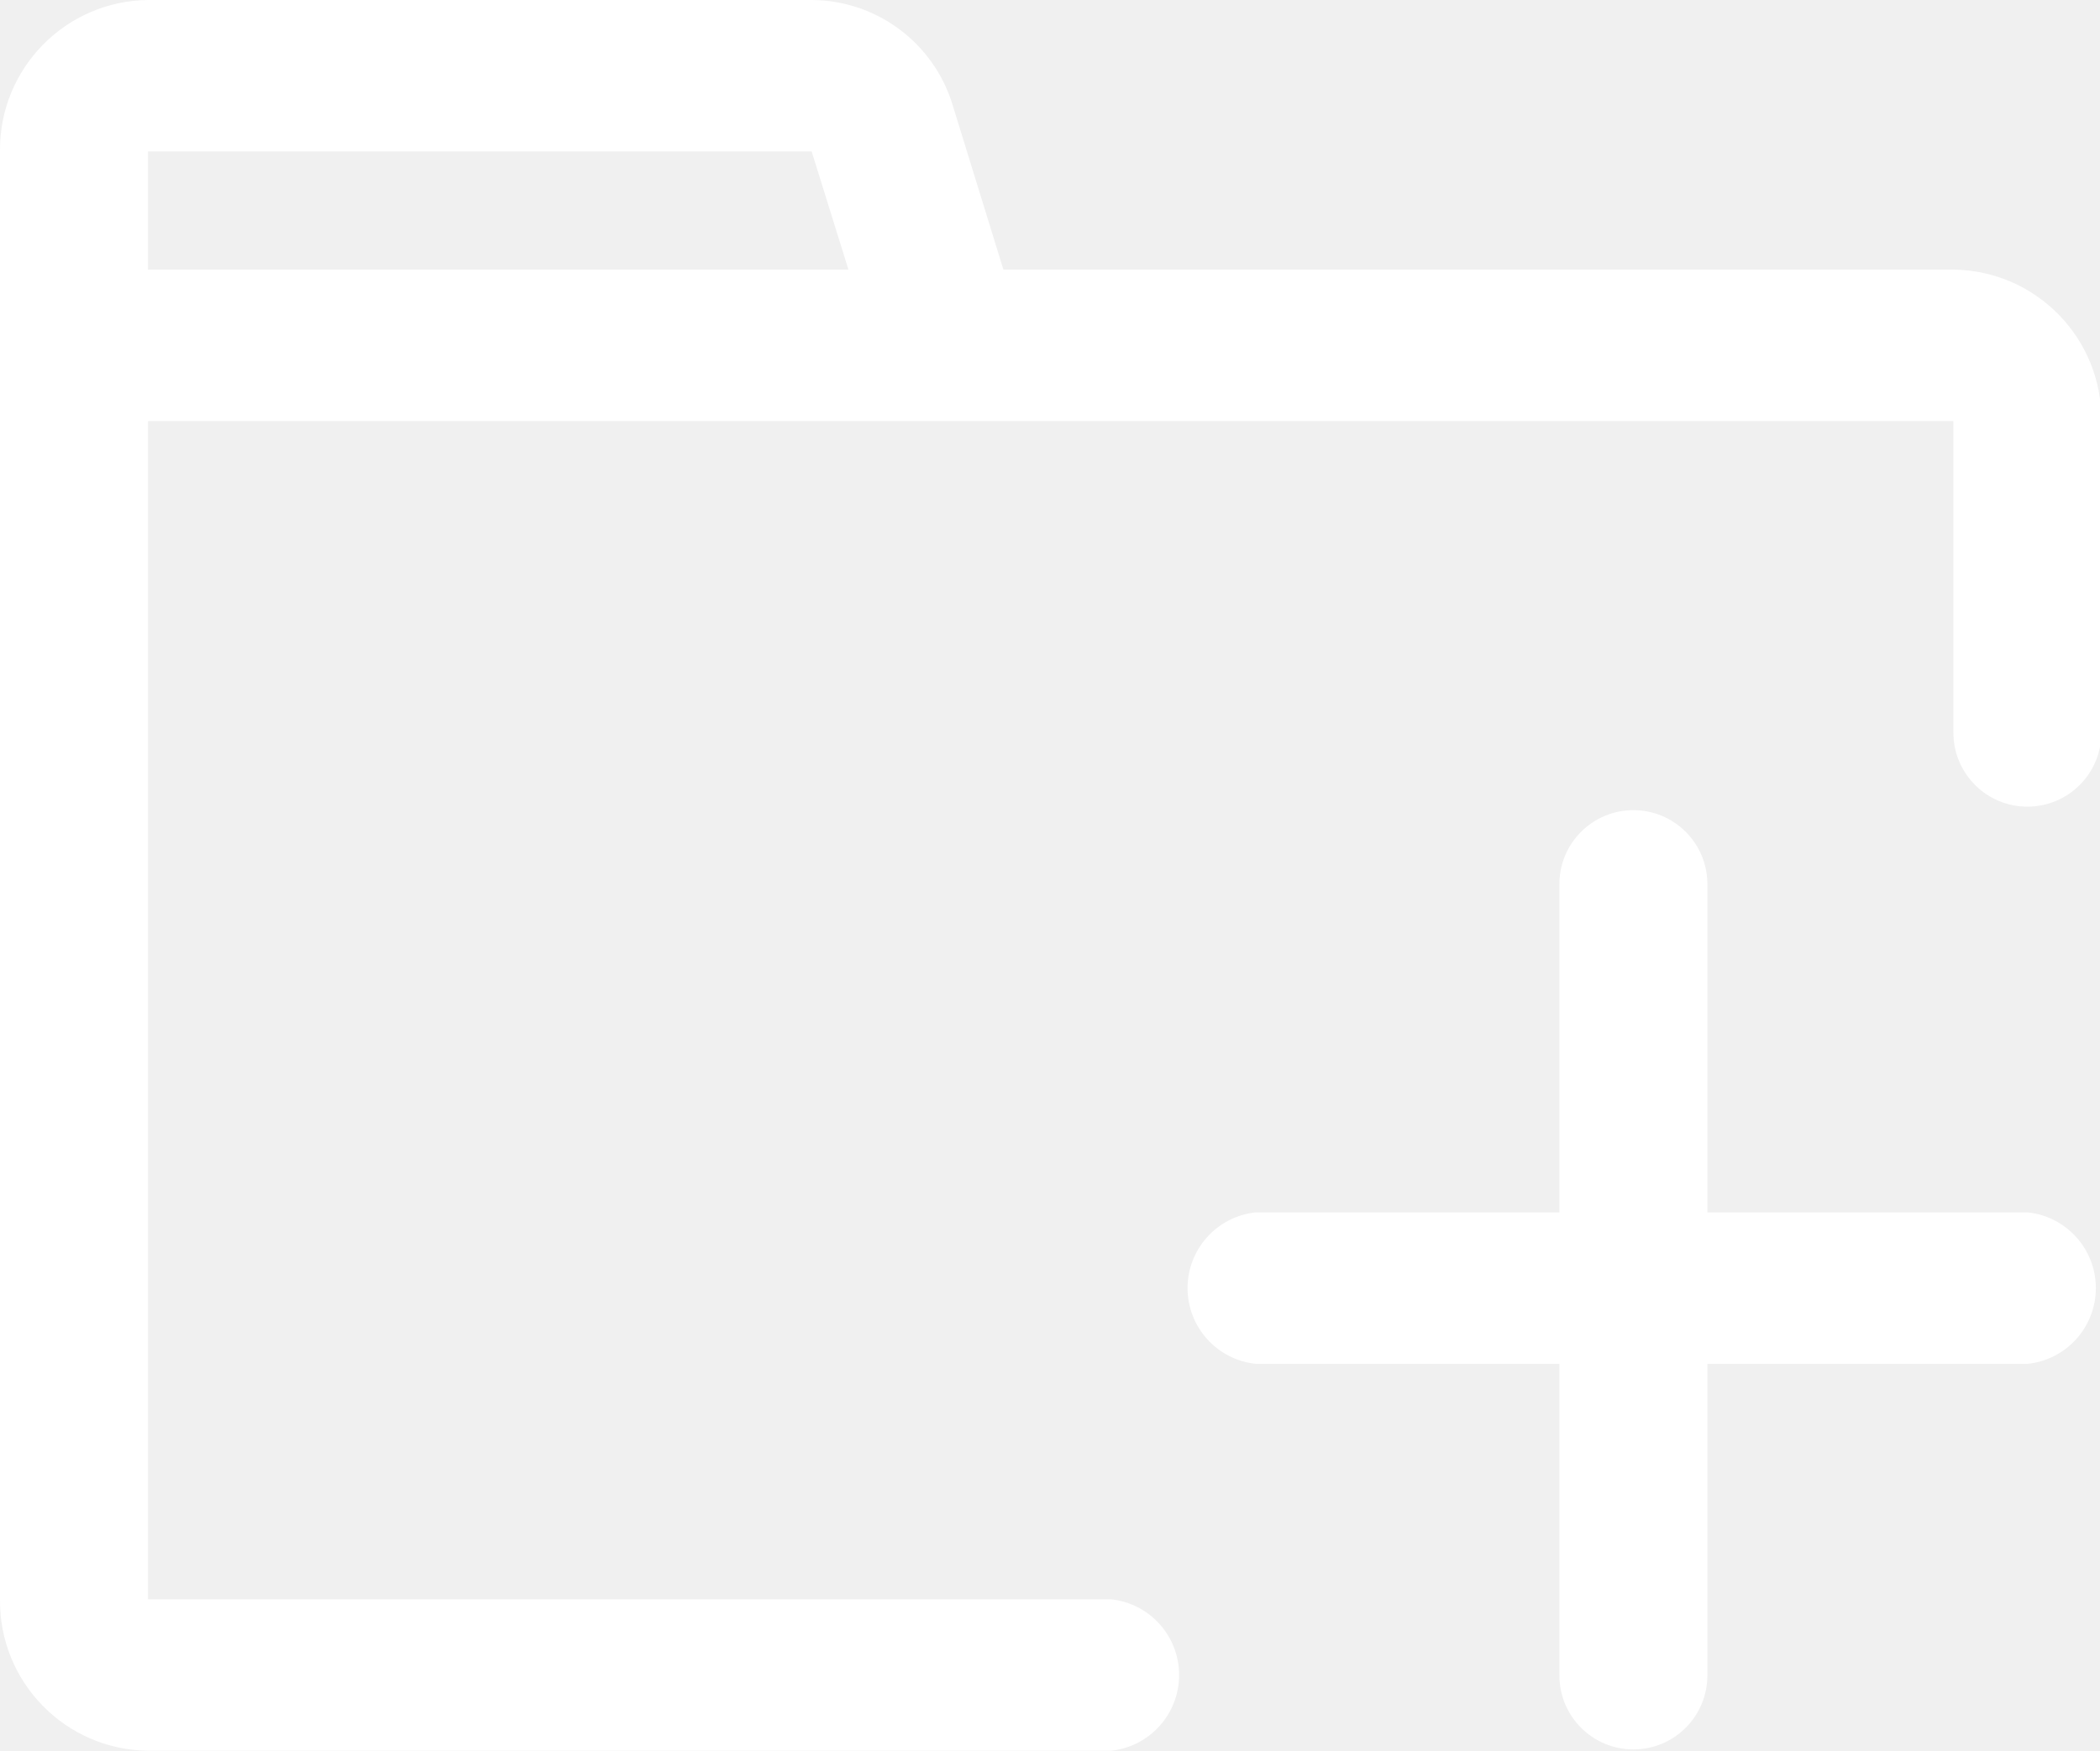
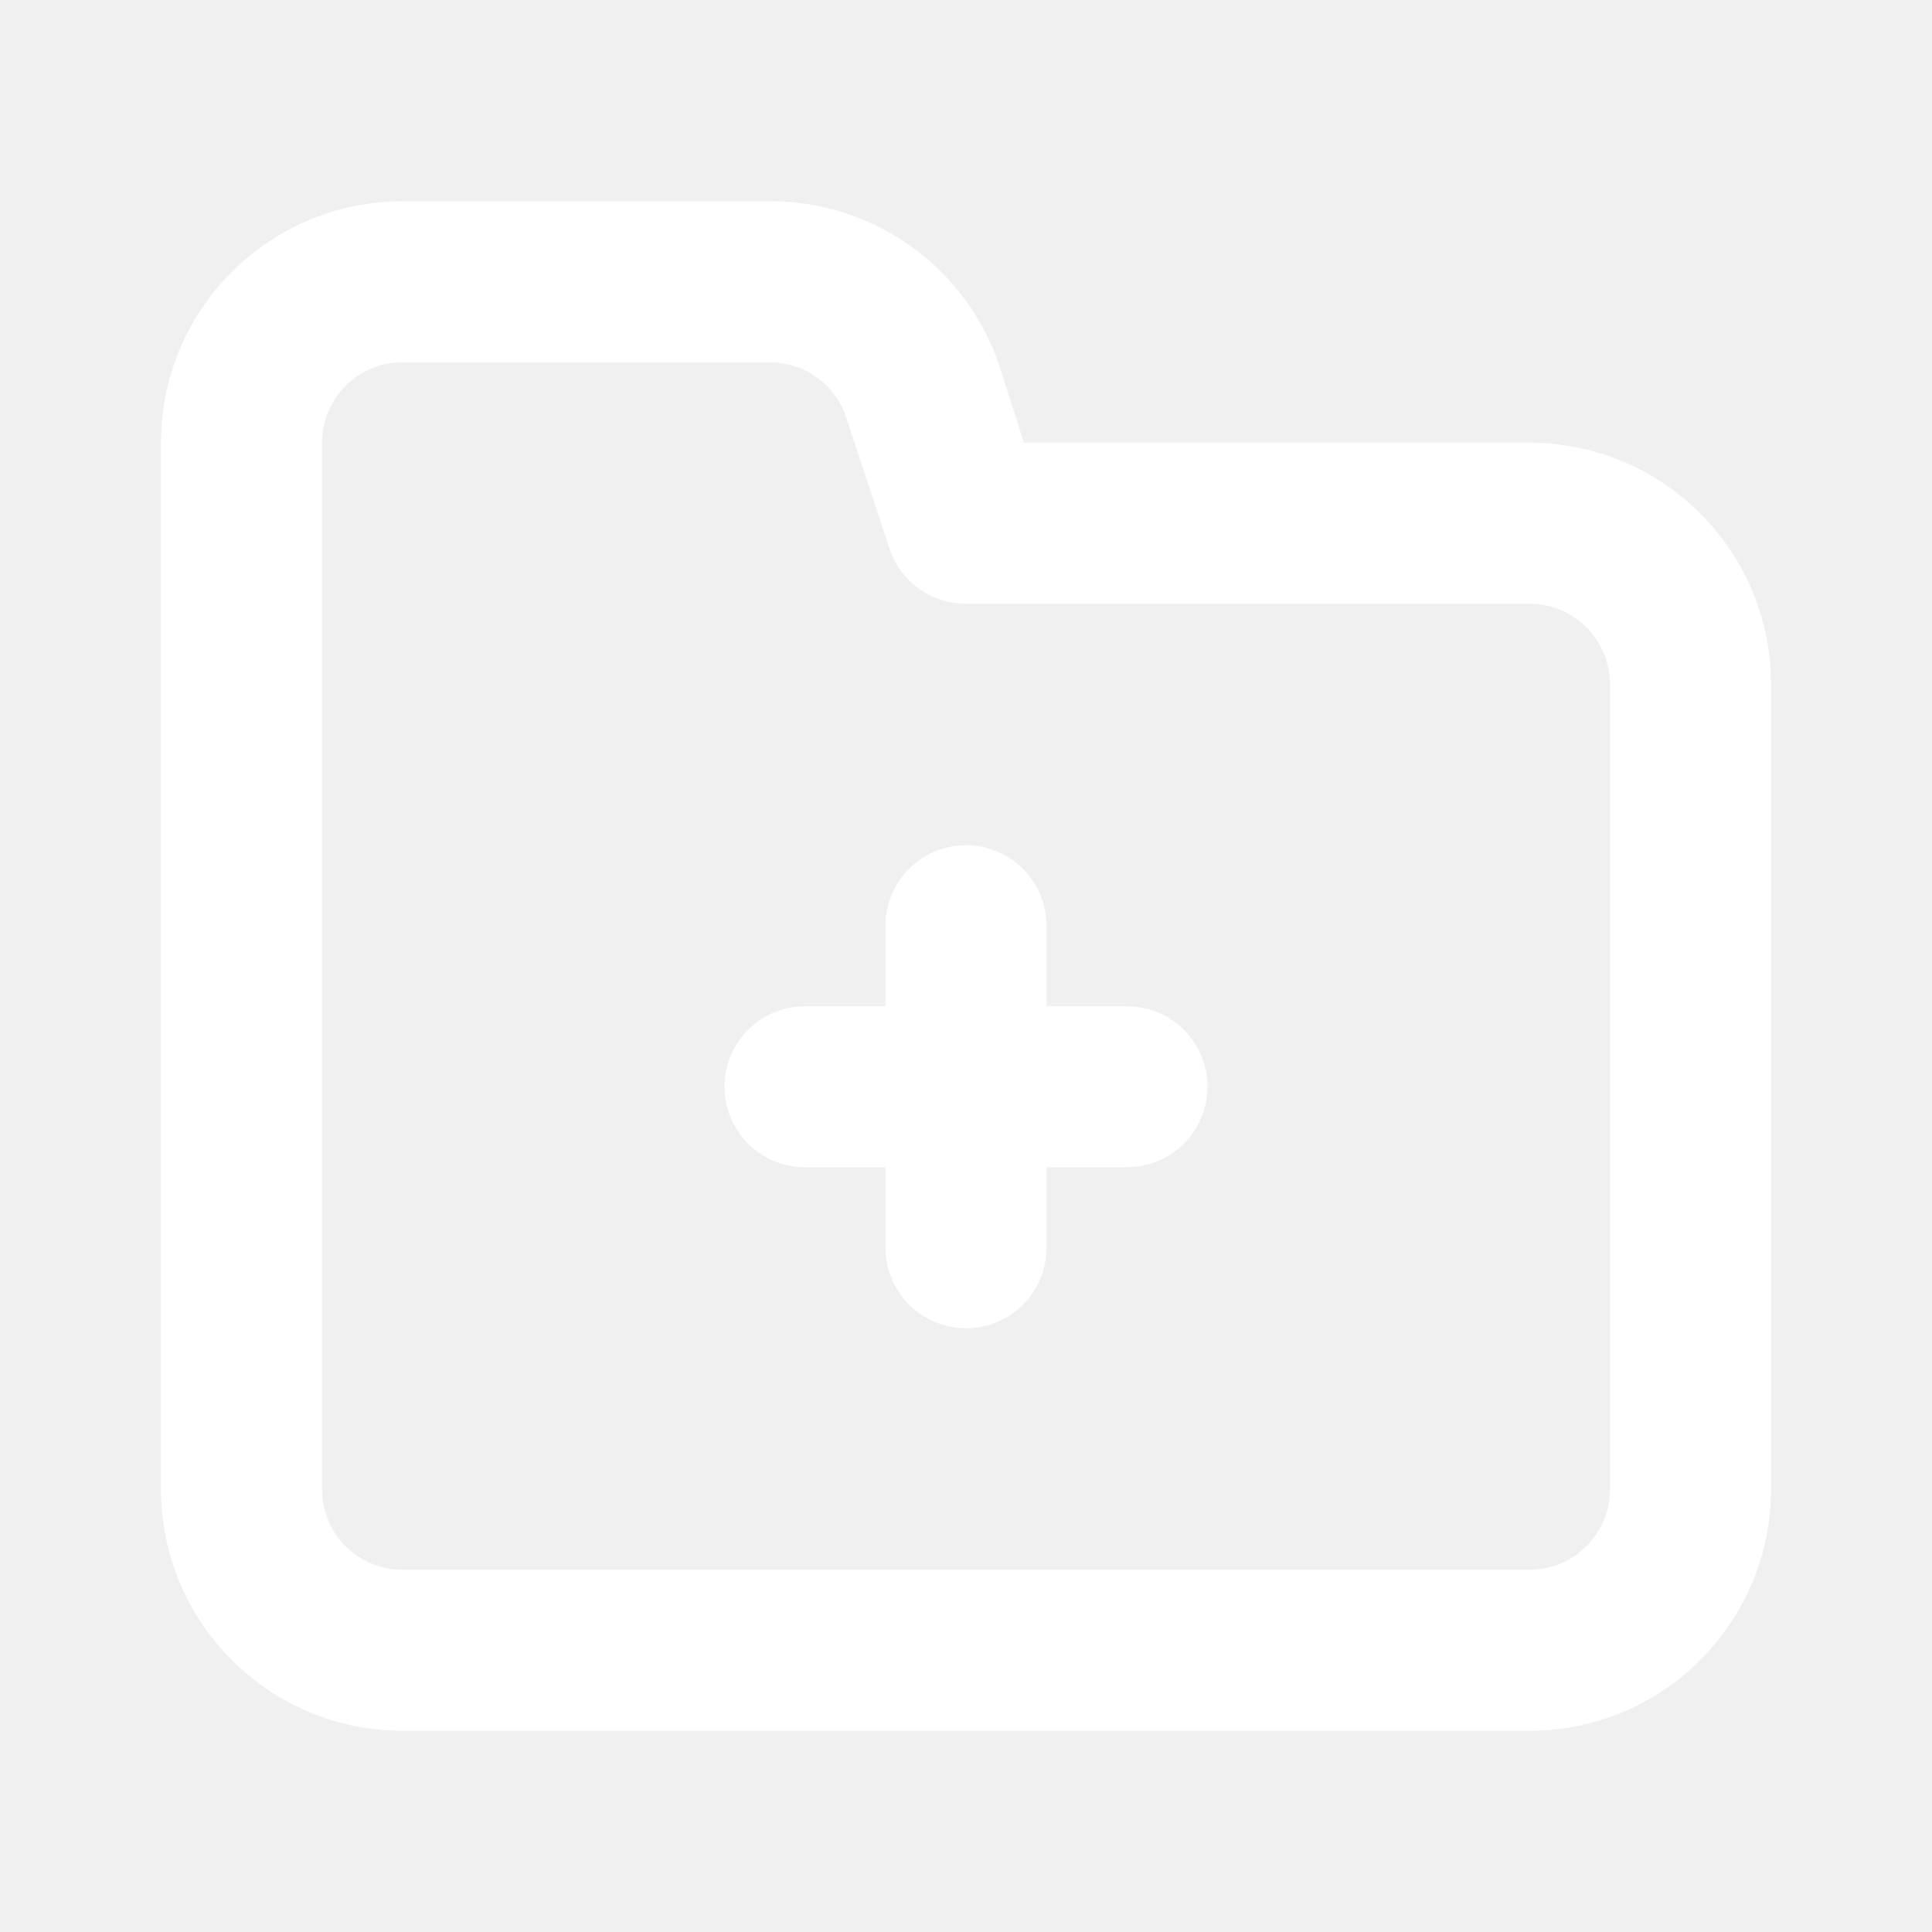
- <svg xmlns="http://www.w3.org/2000/svg" t="1654404783486" class="icon" viewBox="0 0 1228 1024" version="1.1" p-id="20934" data-spm-anchor-id="a313x.7781069.0.i6" width="239.844" height="200">
-   <defs>
-     <style type="text/css" />
-   </defs>
-   <path d="M86.534 157.696V88.576h388.096l21.504 69.12z m1056.256 0H586.758l-29.696-96.256A86.528 86.528 0 0 0 474.63 0H86.534A87.552 87.552 0 0 0 0.006 88.576v846.848A87.552 87.552 0 0 0 86.534 1024h563.2a44.544 44.544 0 0 0 0-88.576h-563.2V246.272h1055.744v182.272a43.008 43.008 0 1 0 86.528 0V246.272a87.552 87.552 0 0 0-86.528-88.576z m43.008 551.424H998.406V517.12a43.008 43.008 0 1 0-86.528 0v192h-177.664a44.544 44.544 0 0 0 0 88.576h177.664v182.272a43.008 43.008 0 1 0 86.528 0v-182.272h187.392a44.544 44.544 0 0 0 0-88.576z" fill="#ffffff" p-id="20935" />
+ <svg xmlns="http://www.w3.org/2000/svg" viewBox="0 0 24 24">
+   <path d="M14 12.5h-1v-1a1 1 0 0 0-2 0v1h-1a1 1 0 0 0 0 2h1v1a1 1 0 0 0 2 0v-1h1a1 1 0 0 0 0-2Zm5-7h-6.28l-.32-1a3 3 0 0 0-2.84-2H5a3 3 0 0 0-3 3v13a3 3 0 0 0 3 3h14a3 3 0 0 0 3-3v-10a3 3 0 0 0-3-3Zm1 13a1 1 0 0 1-1 1H5a1 1 0 0 1-1-1v-13a1 1 0 0 1 1-1h4.56a1 1 0 0 1 .95.68l.54 1.64a1 1 0 0 0 .95.68h7a1 1 0 0 1 1 1Z" fill="#ffffff" class="fill-6563ff" />
</svg>
